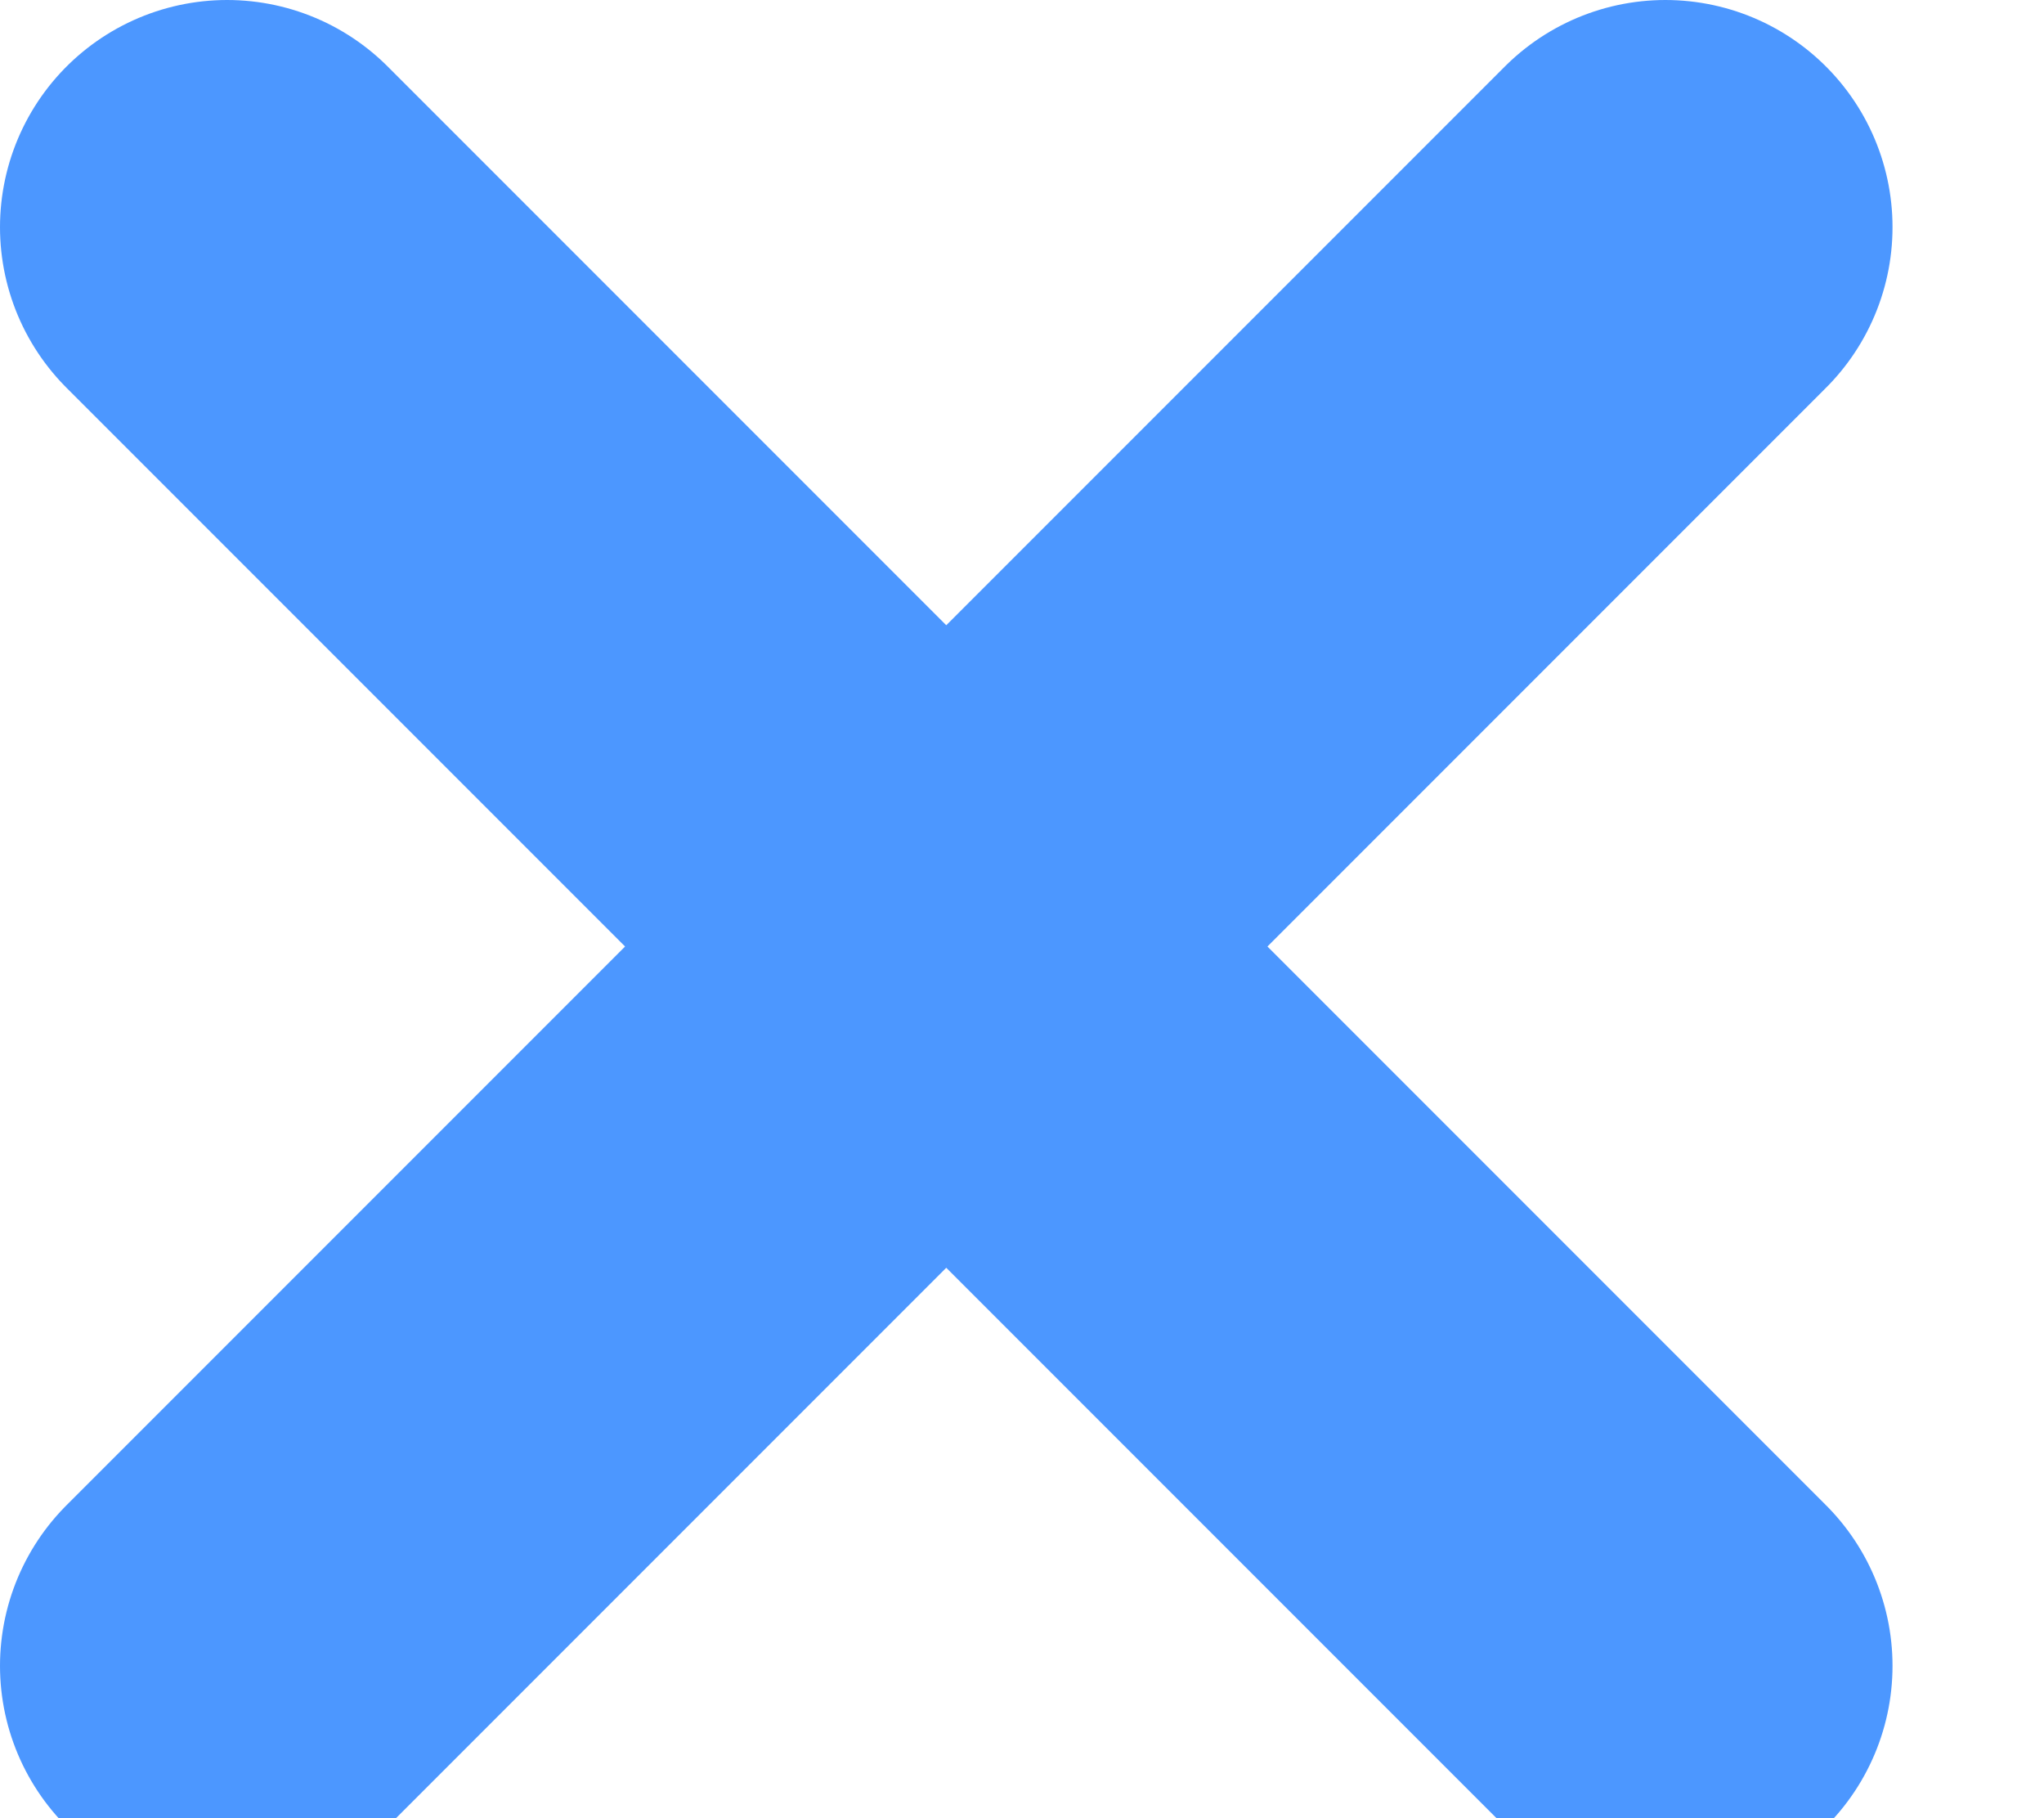
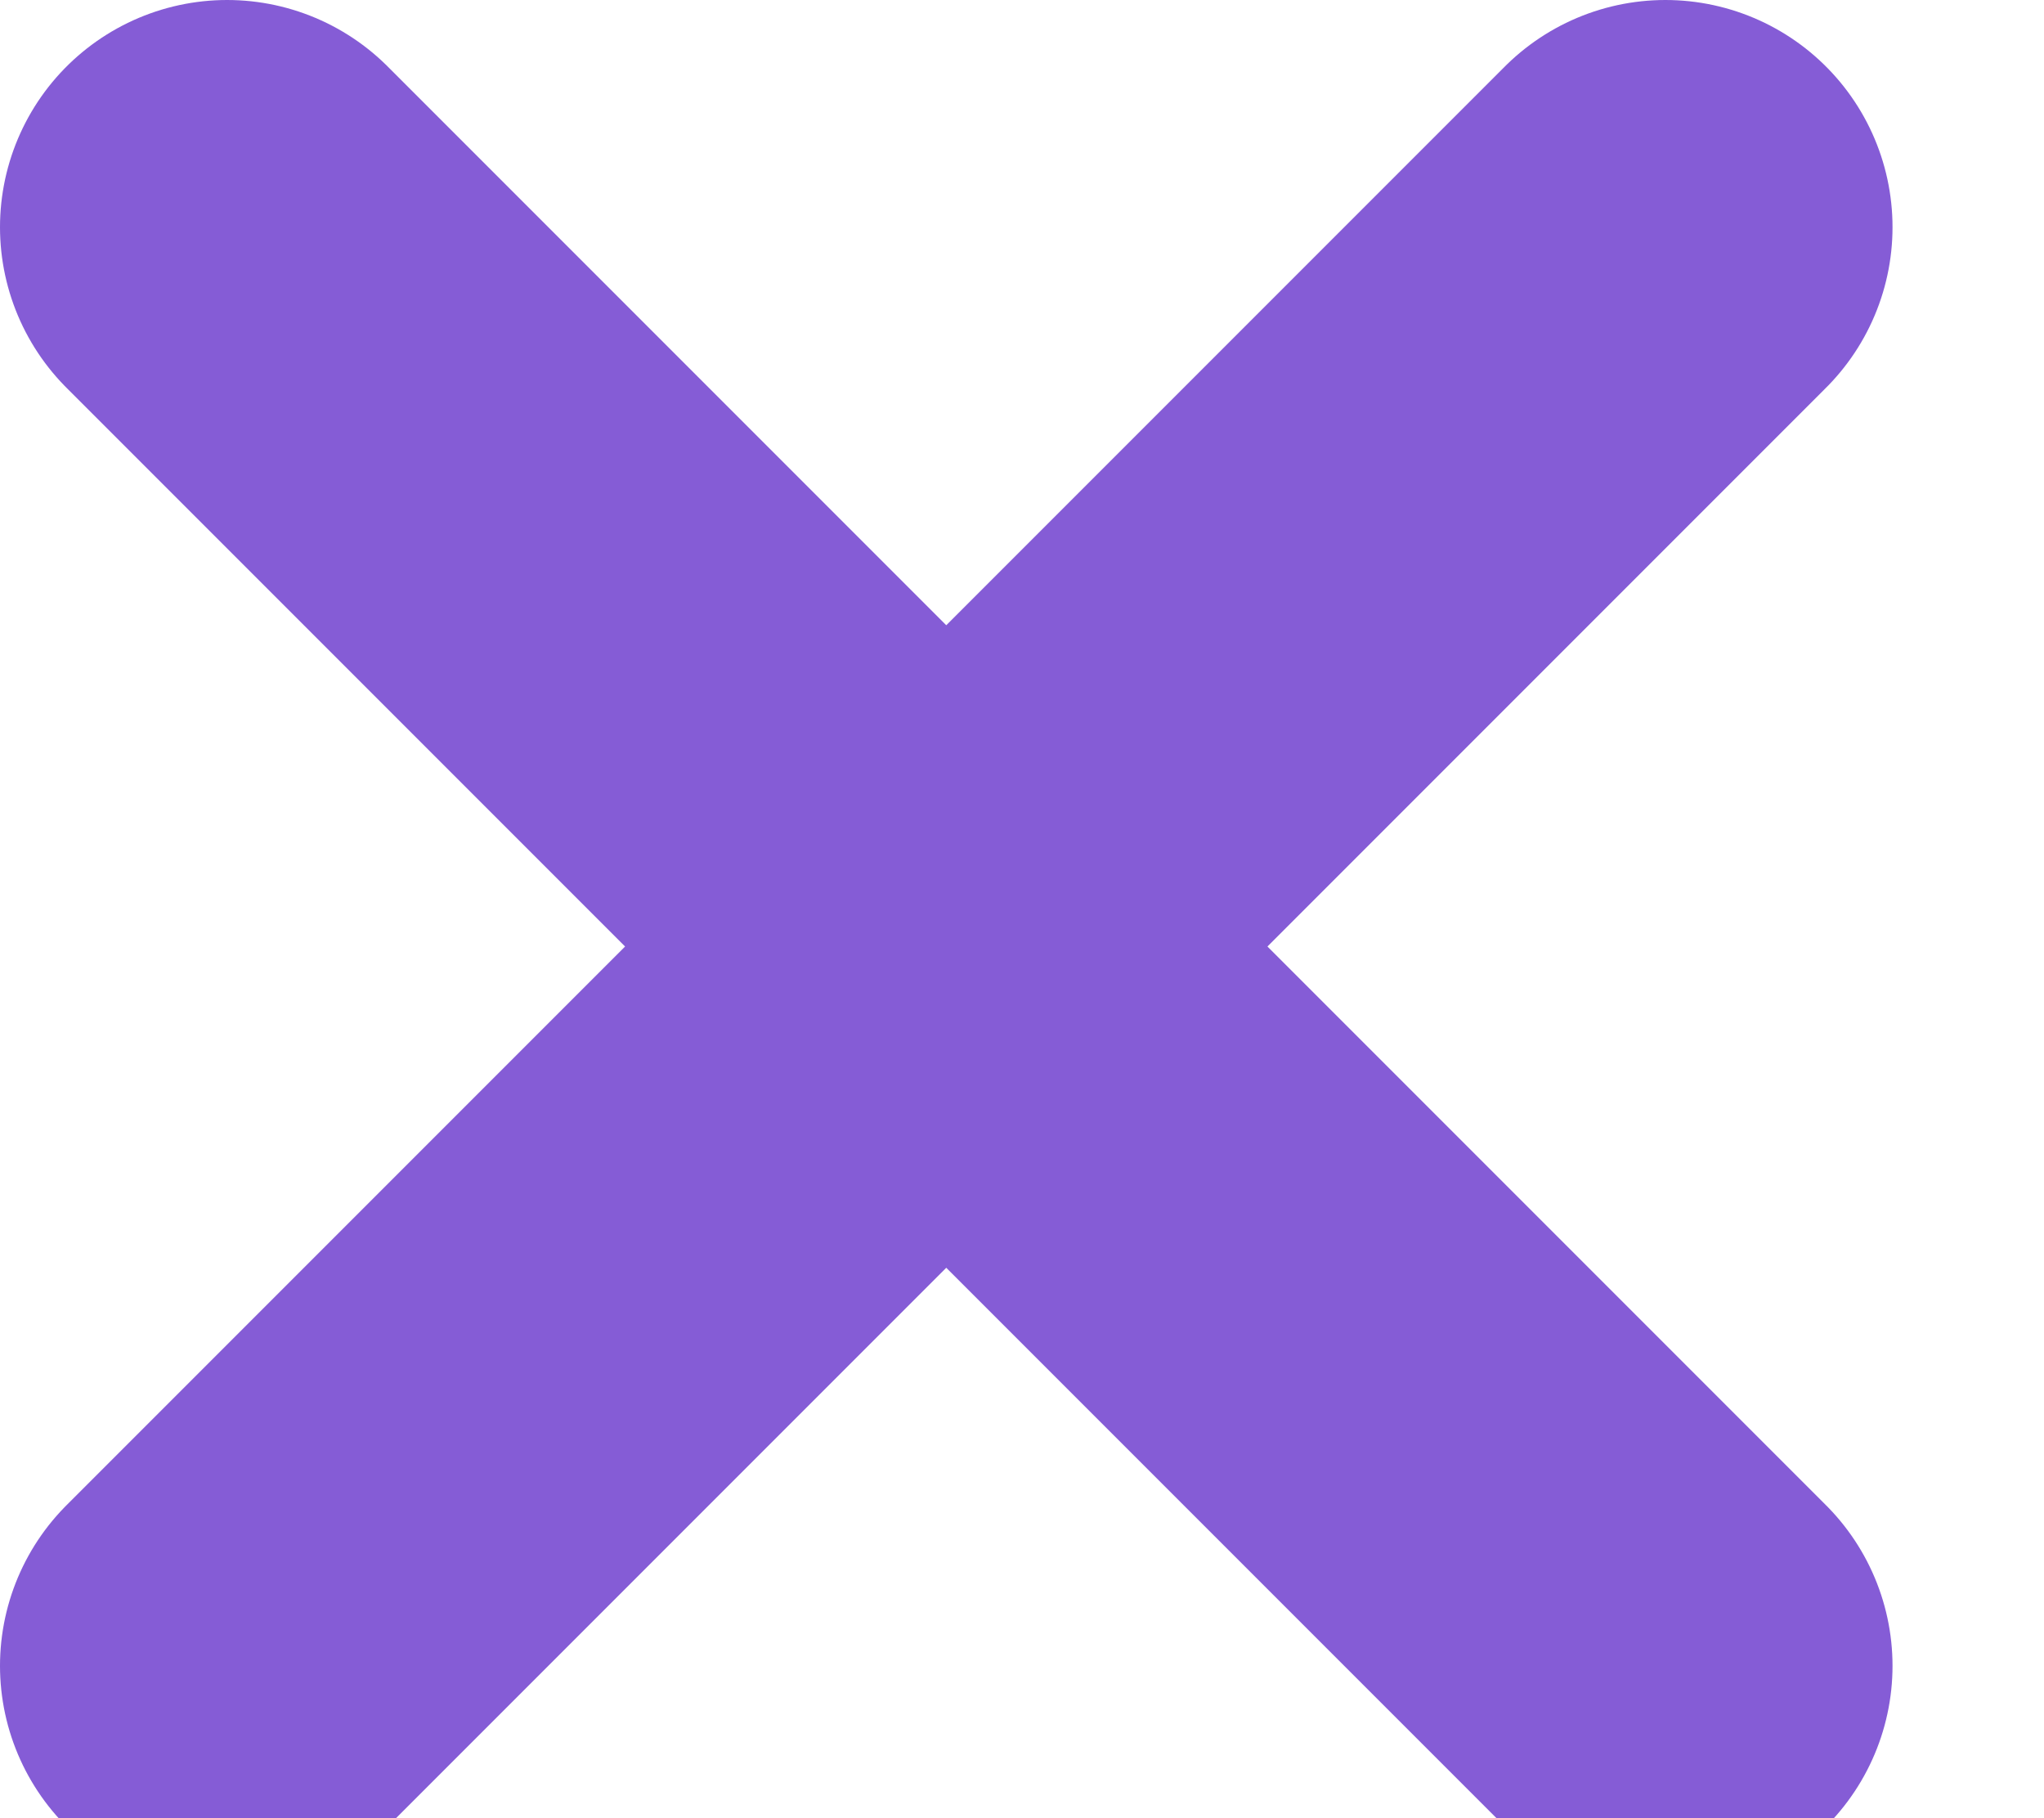
<svg xmlns="http://www.w3.org/2000/svg" width="9" height="8" viewBox="0 0 9 8">
-   <path fill="none" stroke="#4C97FF" stroke-width="2" d="M1 7.333L7.333 1M1 1L7.333 7.333" stroke-linecap="round" stroke-linejoin="round" />
+   <path fill="none" stroke="#855CD6" stroke-width="2" d="M1 7.333L7.333 1M1 1L7.333 7.333" stroke-linecap="round" stroke-linejoin="round" />
</svg>
